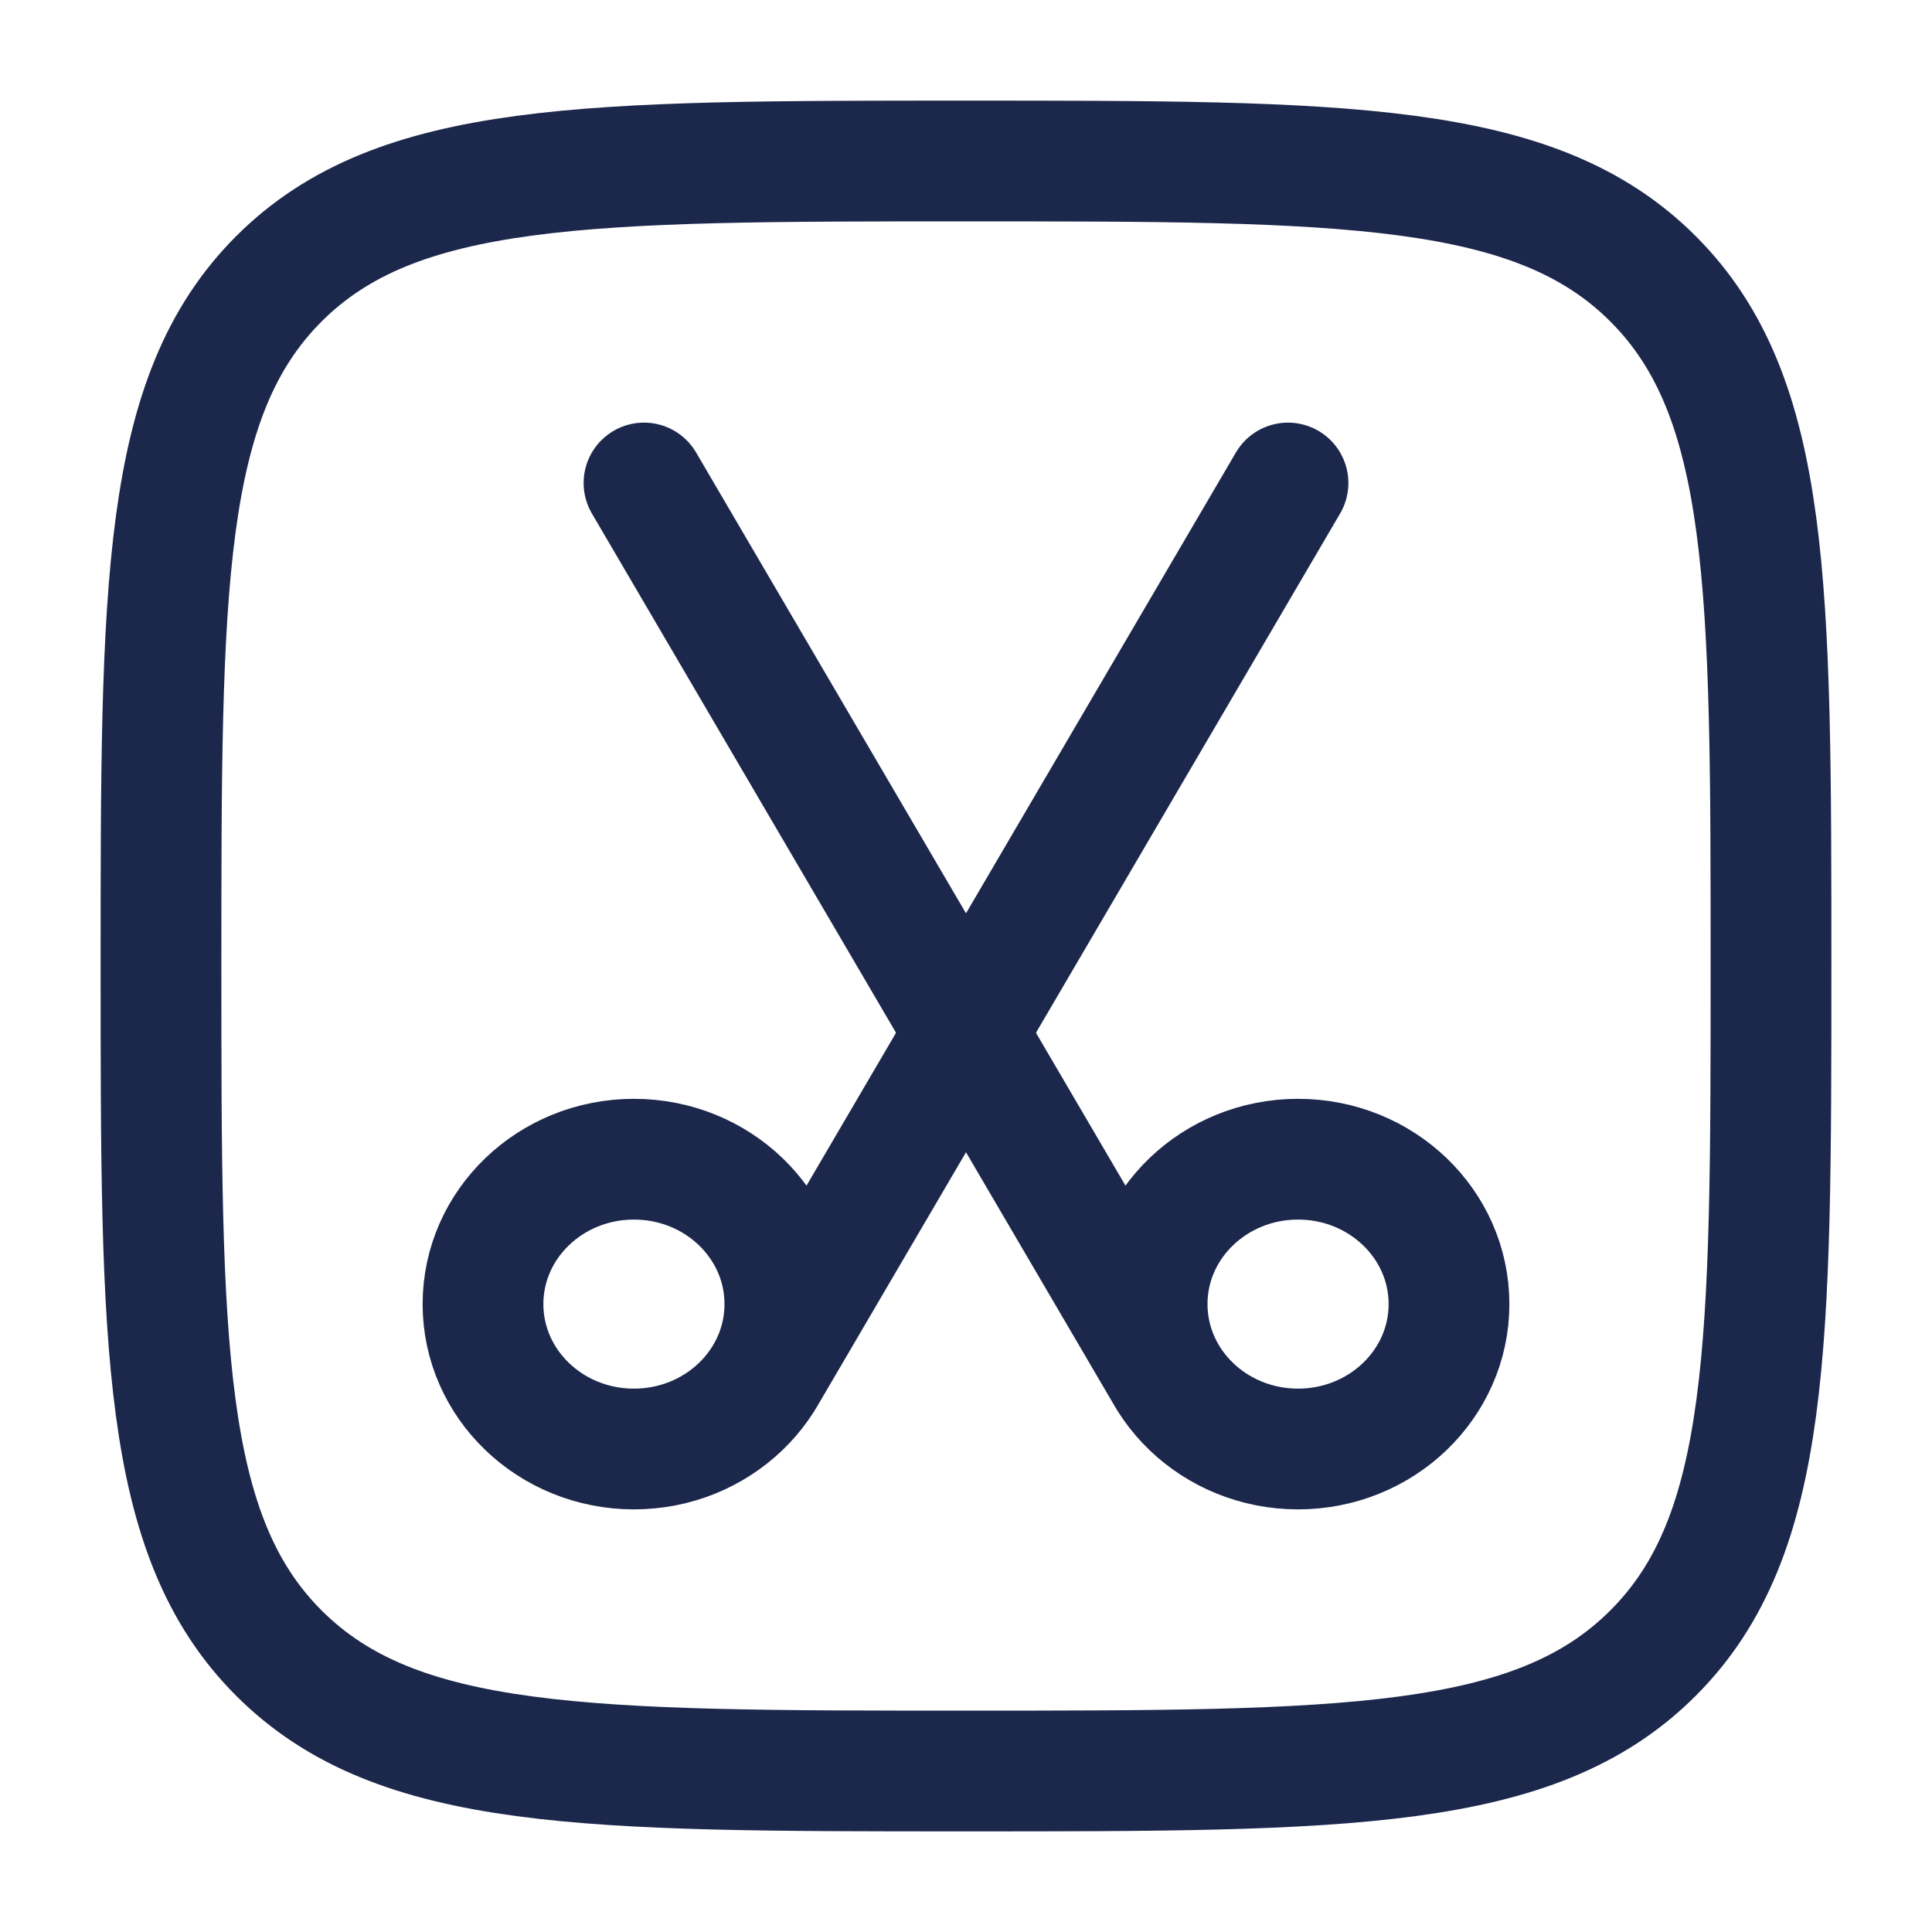
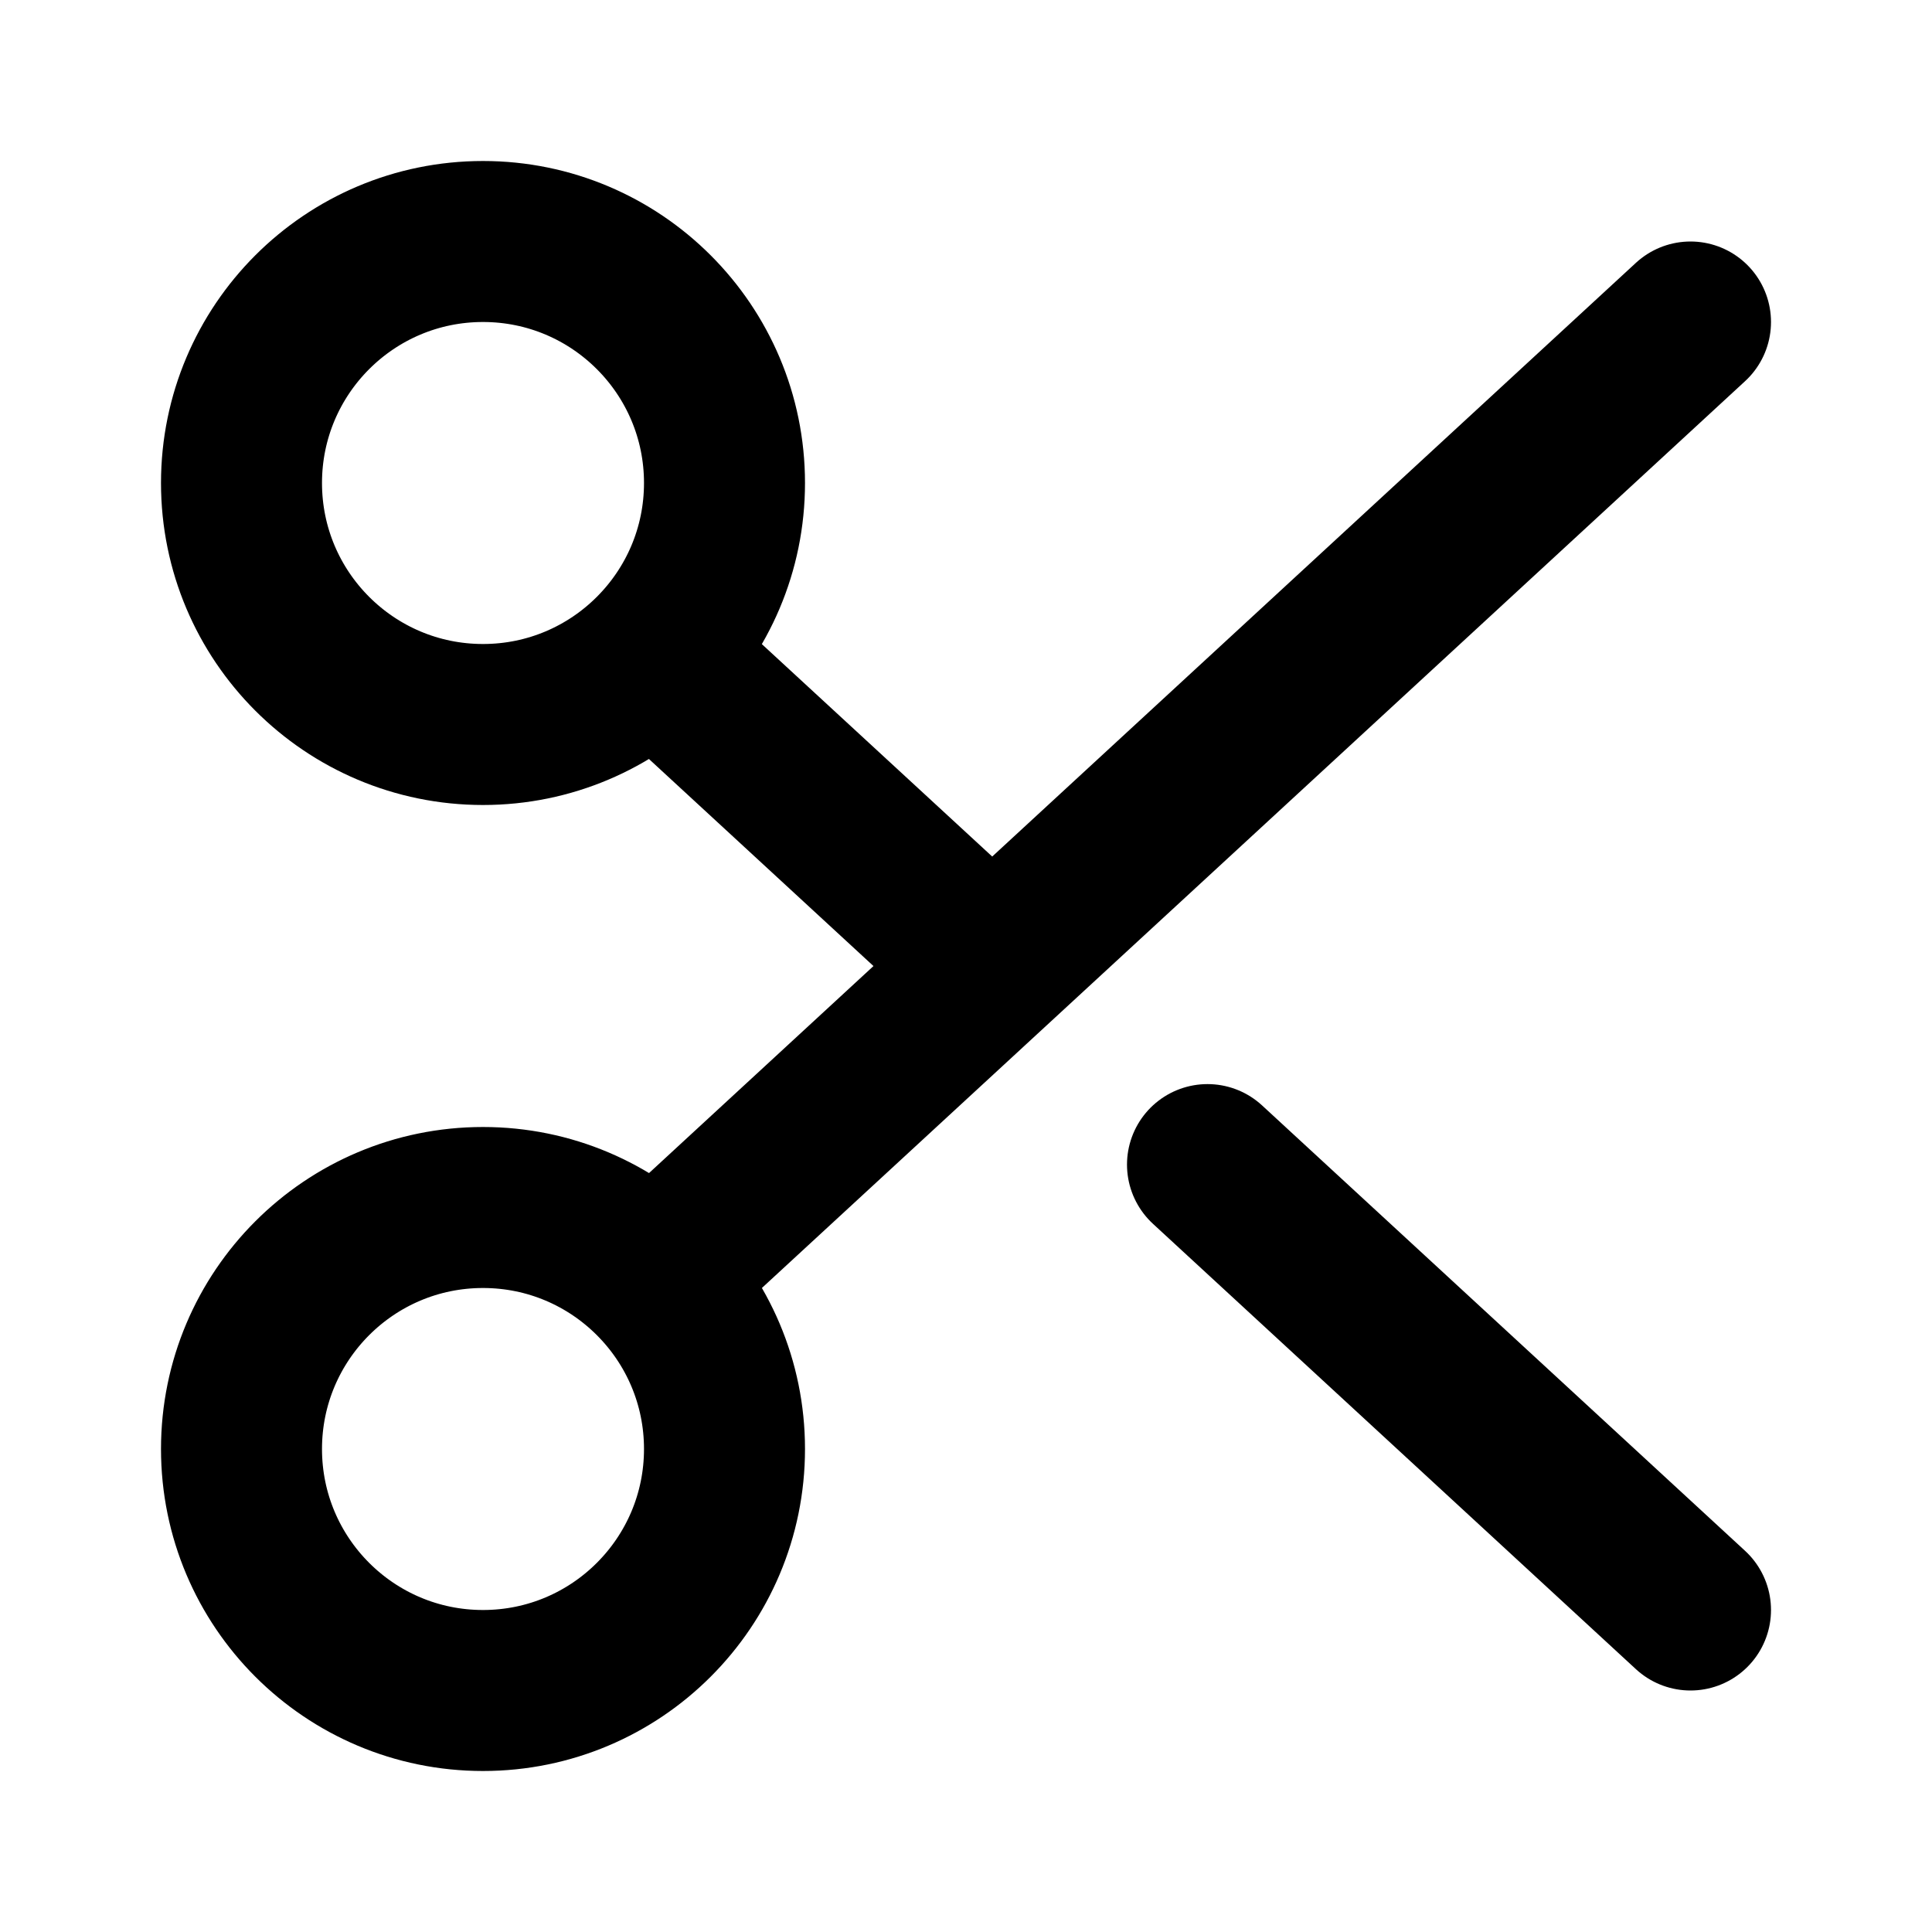
<svg xmlns="http://www.w3.org/2000/svg" width="800px" height="800px" viewBox="0 0 24 24" fill="none">
-   <path d="M14.501 17.1L8 6M18 16.2C18 17.194 17.16 18 16.125 18C15.089 18 14.25 17.194 14.25 16.2C14.25 15.206 15.089 14.4 16.125 14.4C17.16 14.4 18 15.206 18 16.2Z" stroke="#1C274C" stroke-width="1.5" stroke-linecap="round" />
-   <path d="M9.499 17.1L16 6M6 16.2C6 17.194 6.839 18 7.875 18C8.911 18 9.75 17.194 9.75 16.2C9.75 15.206 8.911 14.4 7.875 14.4C6.839 14.4 6 15.206 6 16.2Z" stroke="#1C274C" stroke-width="1.5" stroke-linecap="round" />
-   <path d="M2 12C2 7.286 2 4.929 3.464 3.464C4.929 2 7.286 2 12 2C16.714 2 19.071 2 20.535 3.464C22 4.929 22 7.286 22 12C22 16.714 22 19.071 20.535 20.535C19.071 22 16.714 22 12 22C7.286 22 4.929 22 3.464 20.535C2 19.071 2 16.714 2 12Z" stroke="#1C274C" stroke-width="1.5" />
+   <path d="M8.152 15.85L21 4M12.325 12L8.15 8.15M21 20L15 14.467M9 6C9 7.657 7.657 9 6 9C4.343 9 3 7.657 3 6C3 4.343 4.343 3 6 3C7.657 3 9 4.343 9 6ZM9 18C9 19.657 7.657 21 6 21C4.343 21 3 19.657 3 18C3 16.343 4.343 15 6 15C7.657 15 9 16.343 9 18Z" stroke="#000000" stroke-width="2" stroke-linecap="round" stroke-linejoin="round" />
</svg>
